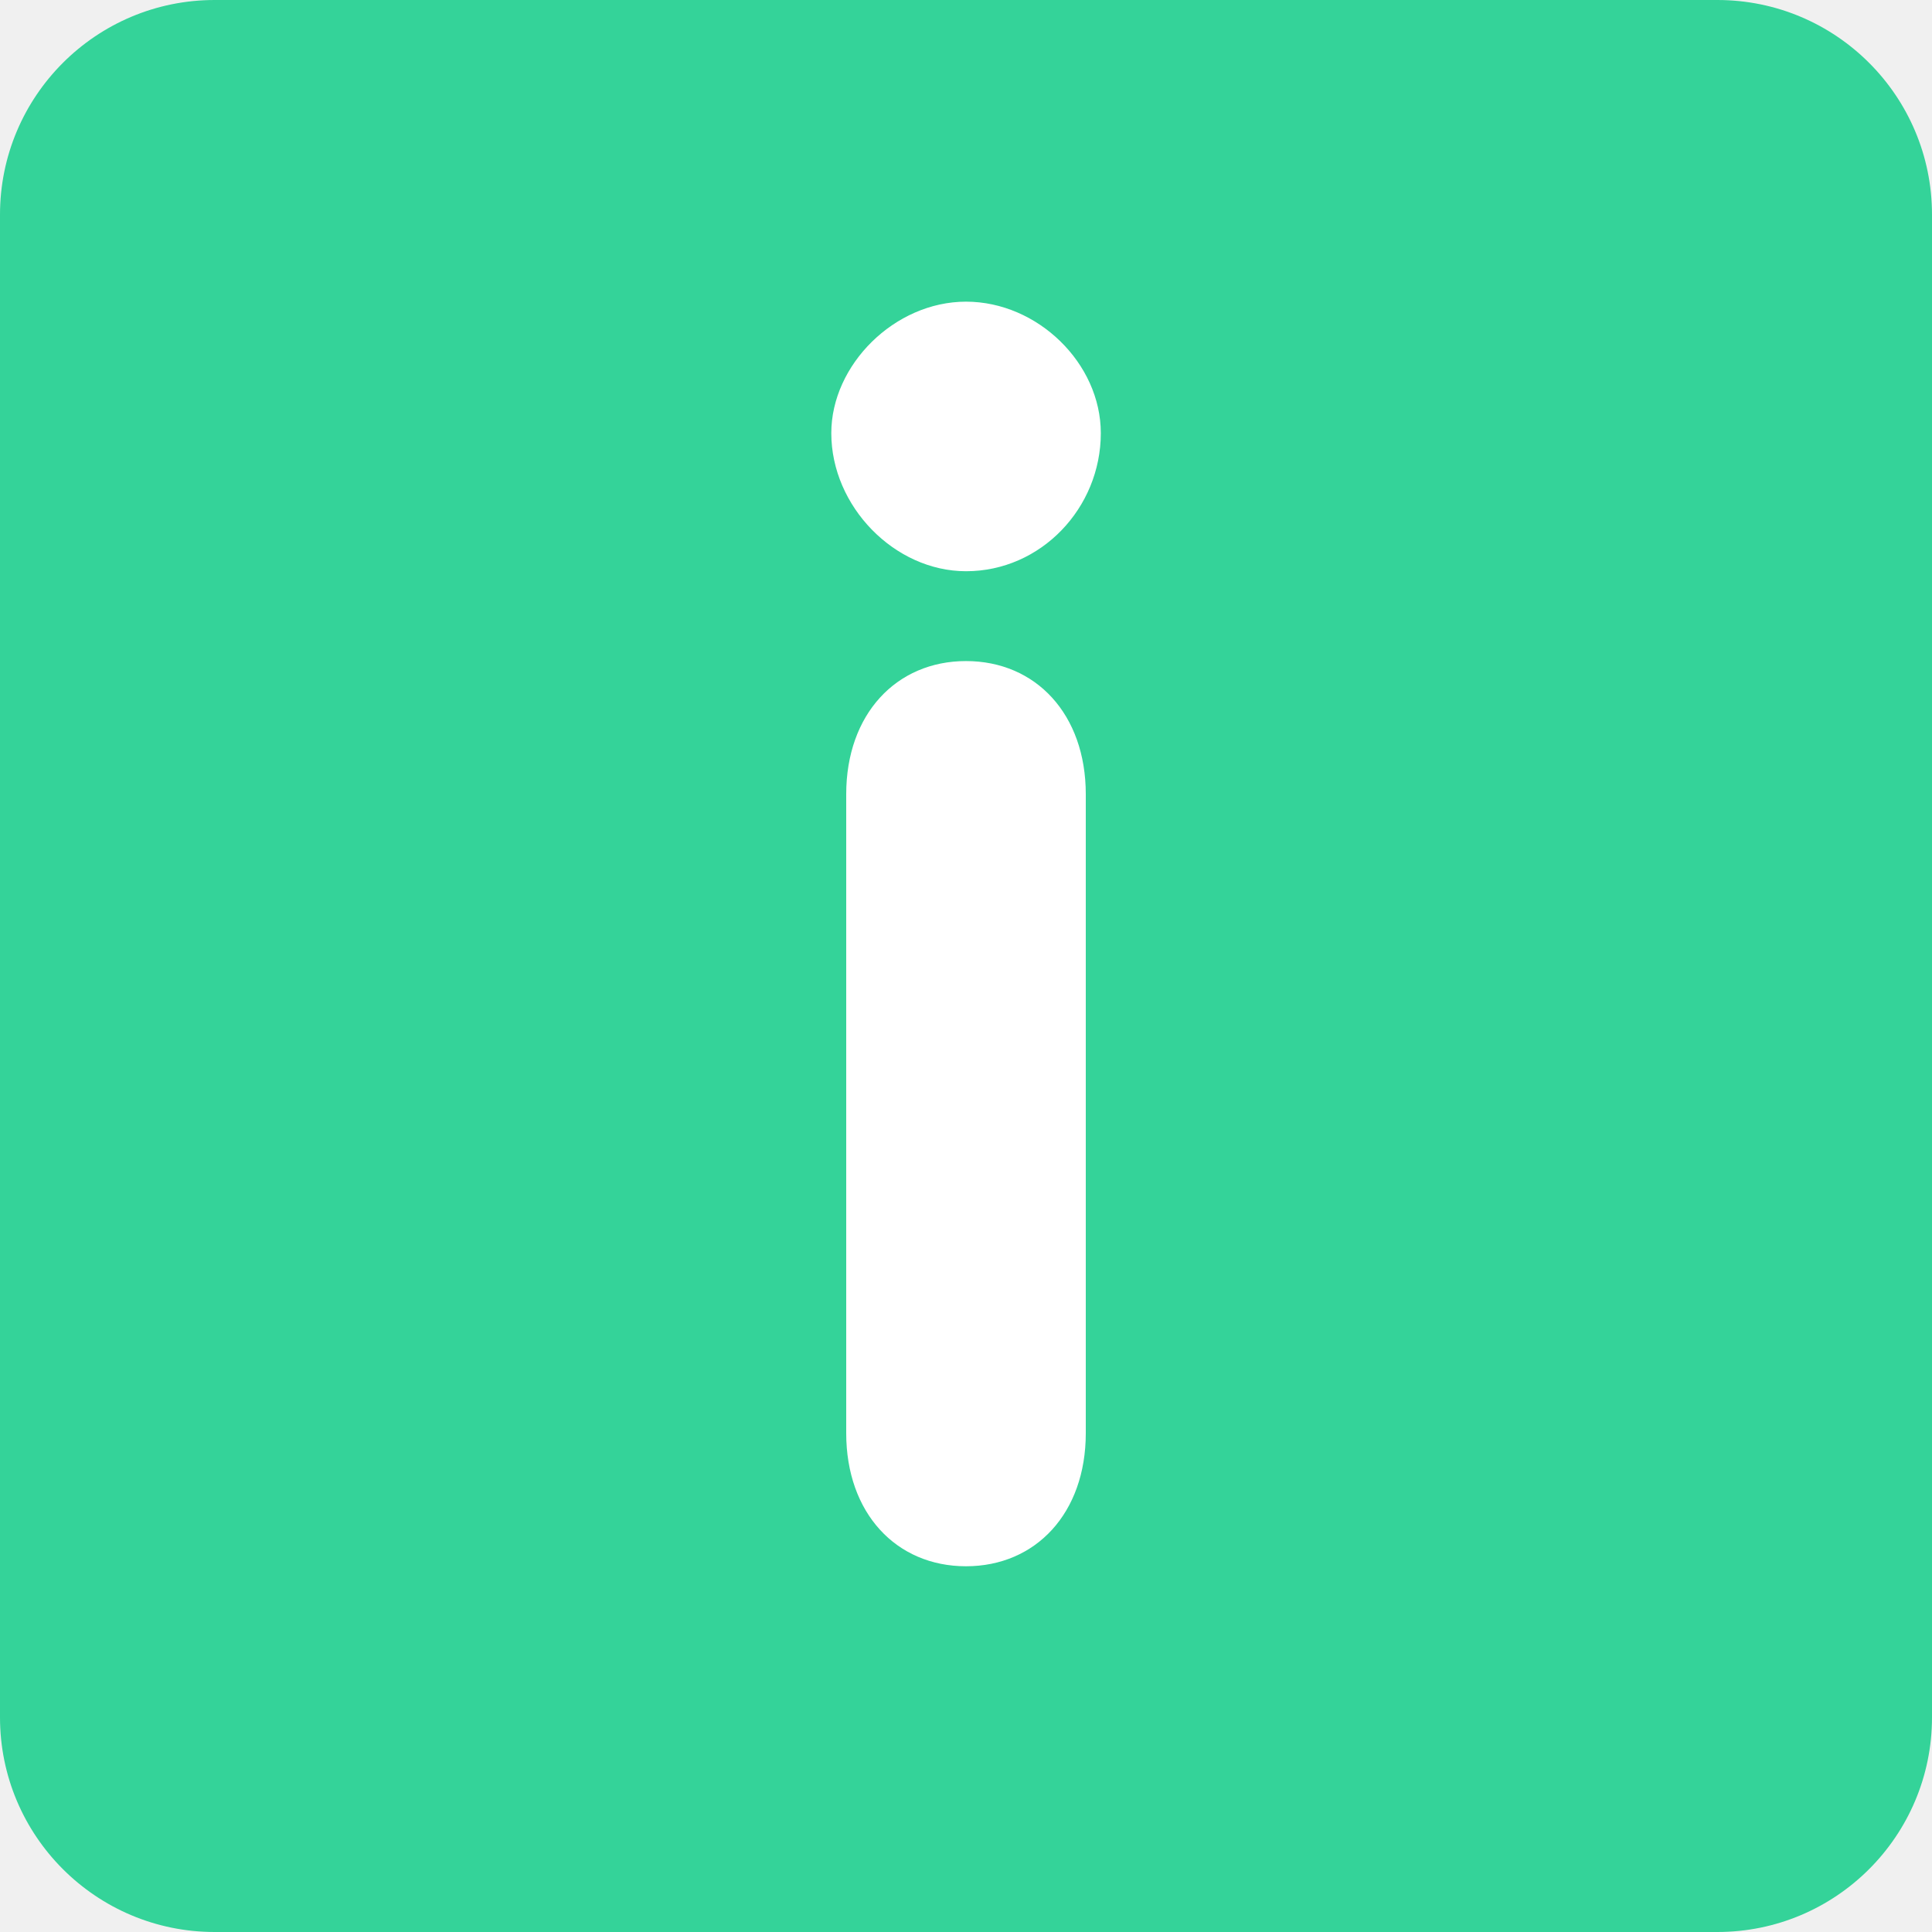
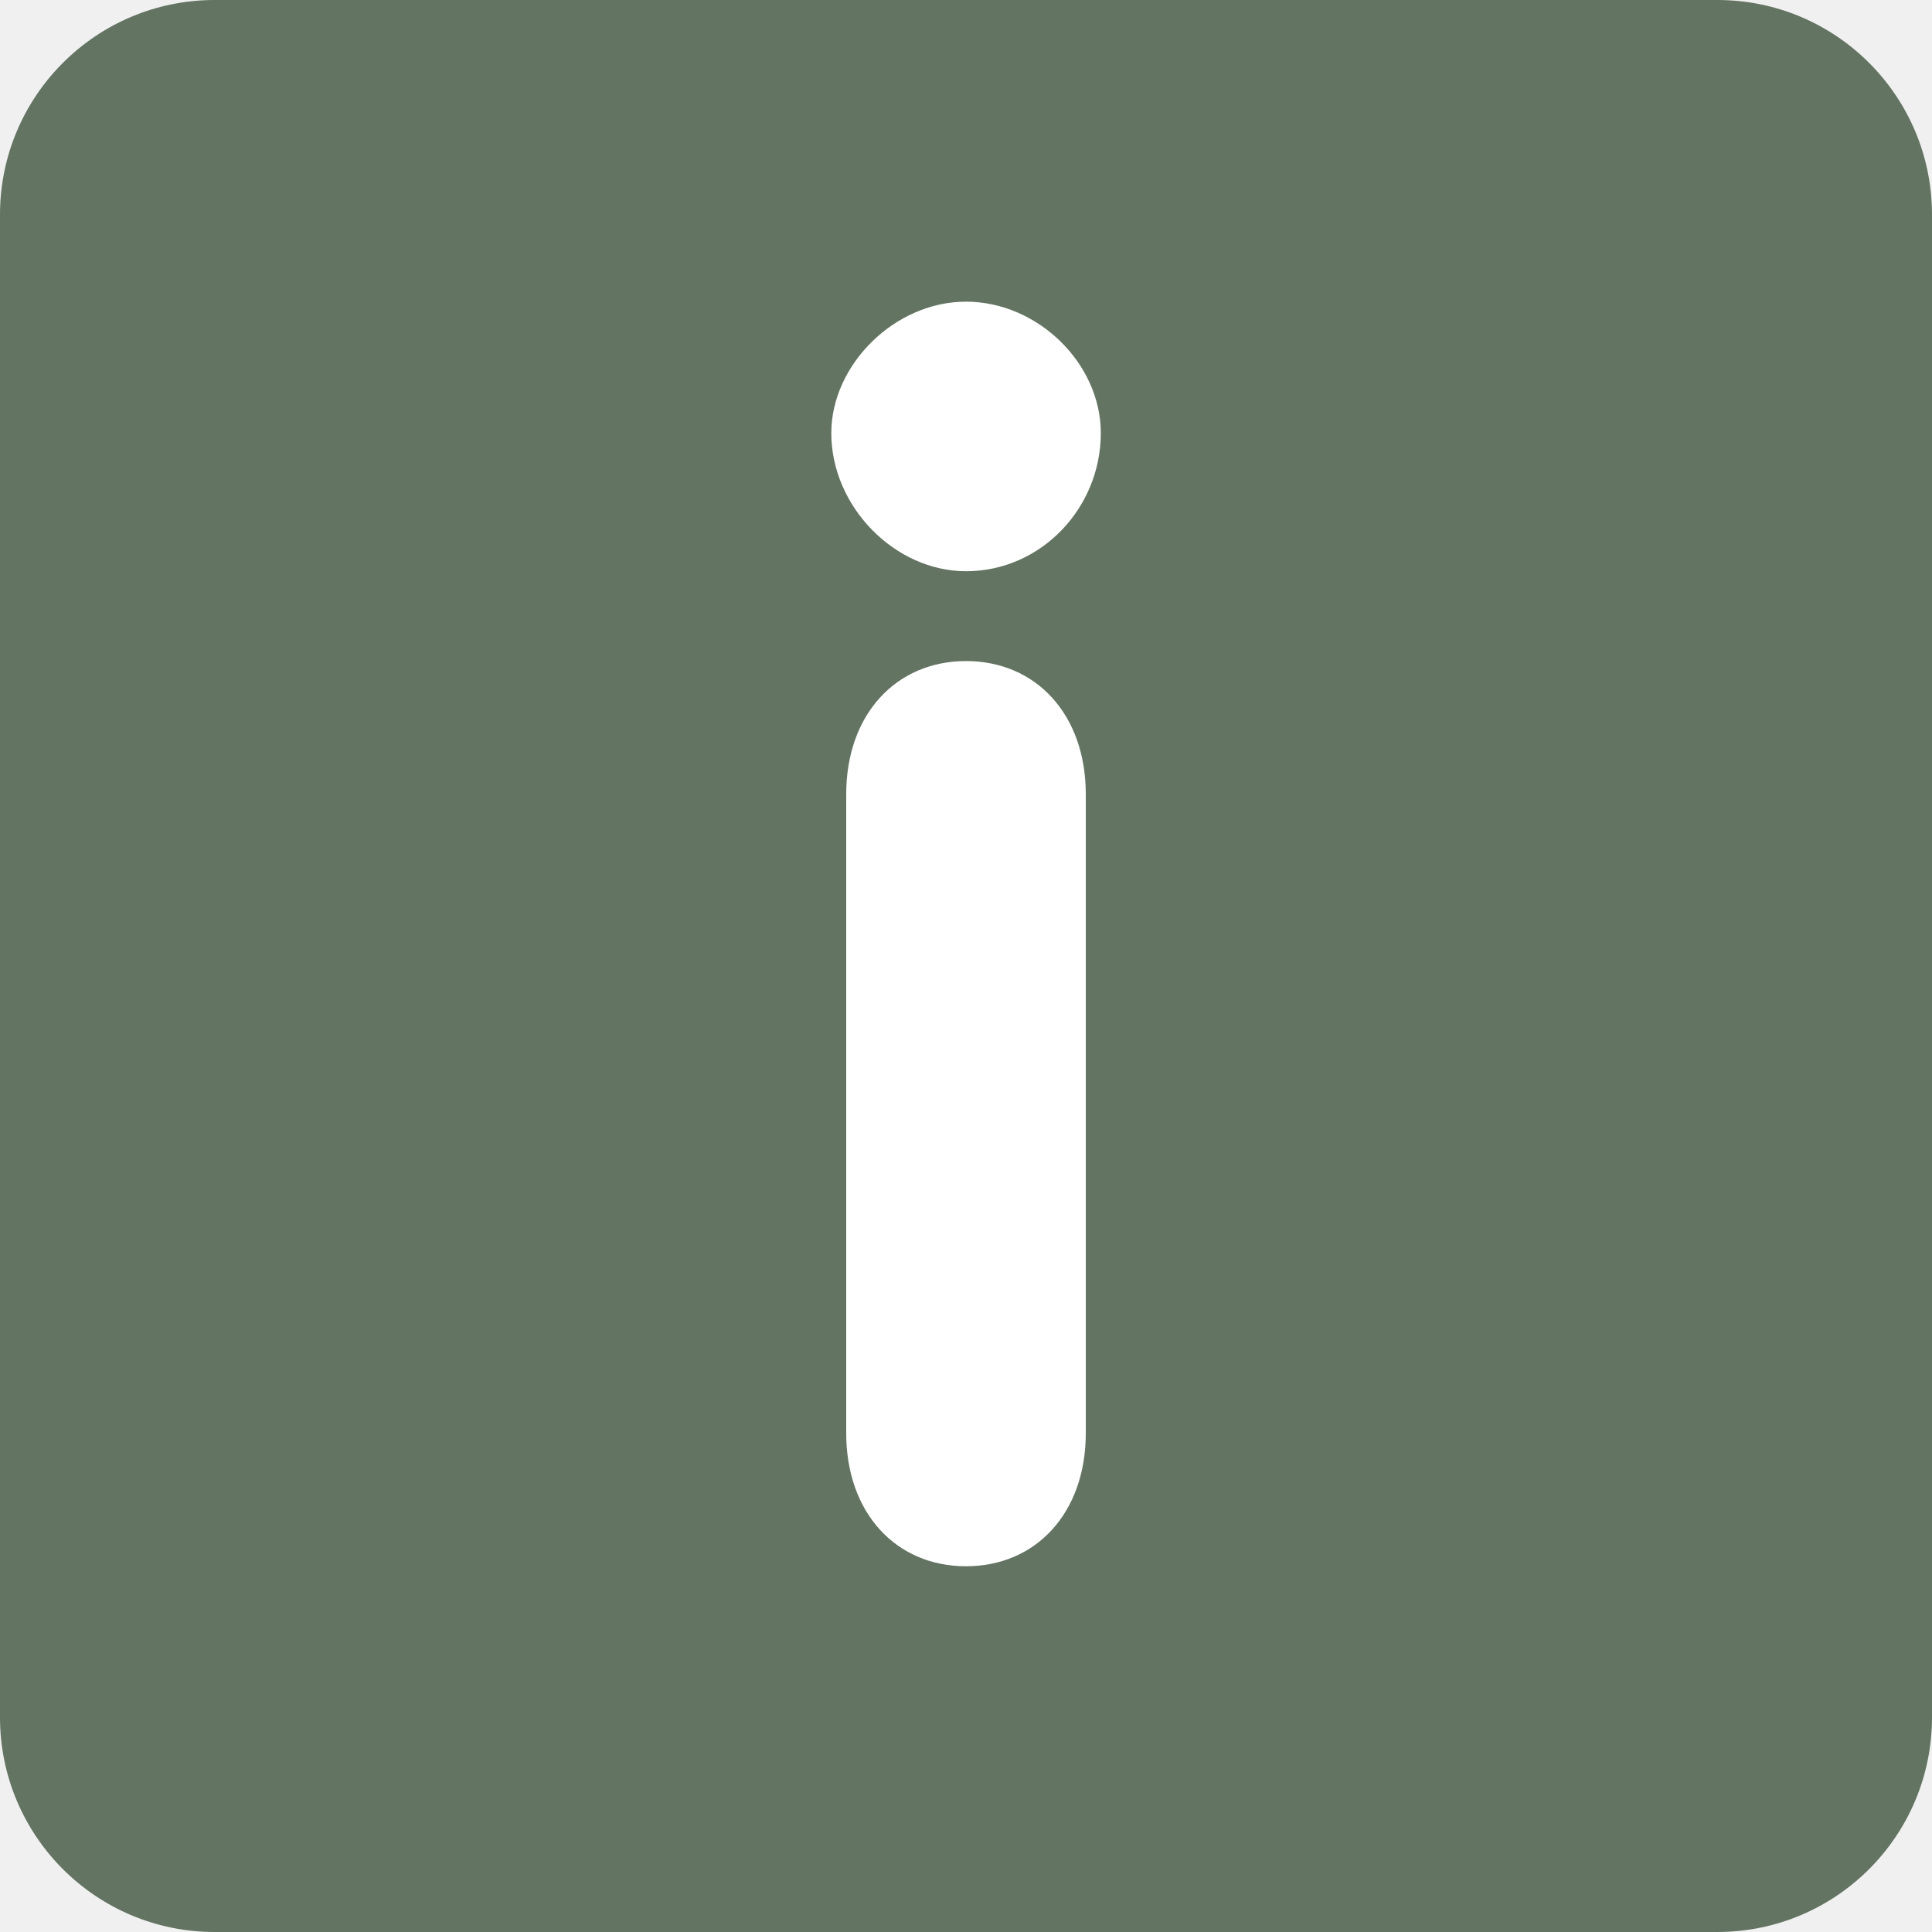
<svg xmlns="http://www.w3.org/2000/svg" viewBox="0 0 36 36">
-   <path fill="#34D399" d="M0 4c0-2.209 1.791-4 4-4h28c2.209 0 4 1.791 4 4v28c0 2.209-1.791 4-4 4H4c-2.209 0-4-1.791-4-4V4z" />
+   <path fill="#637462" d="M0 4c0-2.209 1.791-4 4-4h28c2.209 0 4 1.791 4 4v28c0 2.209-1.791 4-4 4H4c-2.209 0-4-1.791-4-4V4z" />
  <path fill="#FFF" d="M20.512 8.071c0 1.395-1.115 2.573-2.511 2.573-1.333 0-2.511-1.209-2.511-2.573 0-1.271 1.178-2.45 2.511-2.45 1.333.001 2.511 1.148 2.511 2.45zm-4.744 6.728c0-1.488.931-2.481 2.232-2.481 1.302 0 2.232.992 2.232 2.481v11.906c0 1.488-.93 2.48-2.232 2.48s-2.232-.992-2.232-2.48V14.799z" />
</svg>
